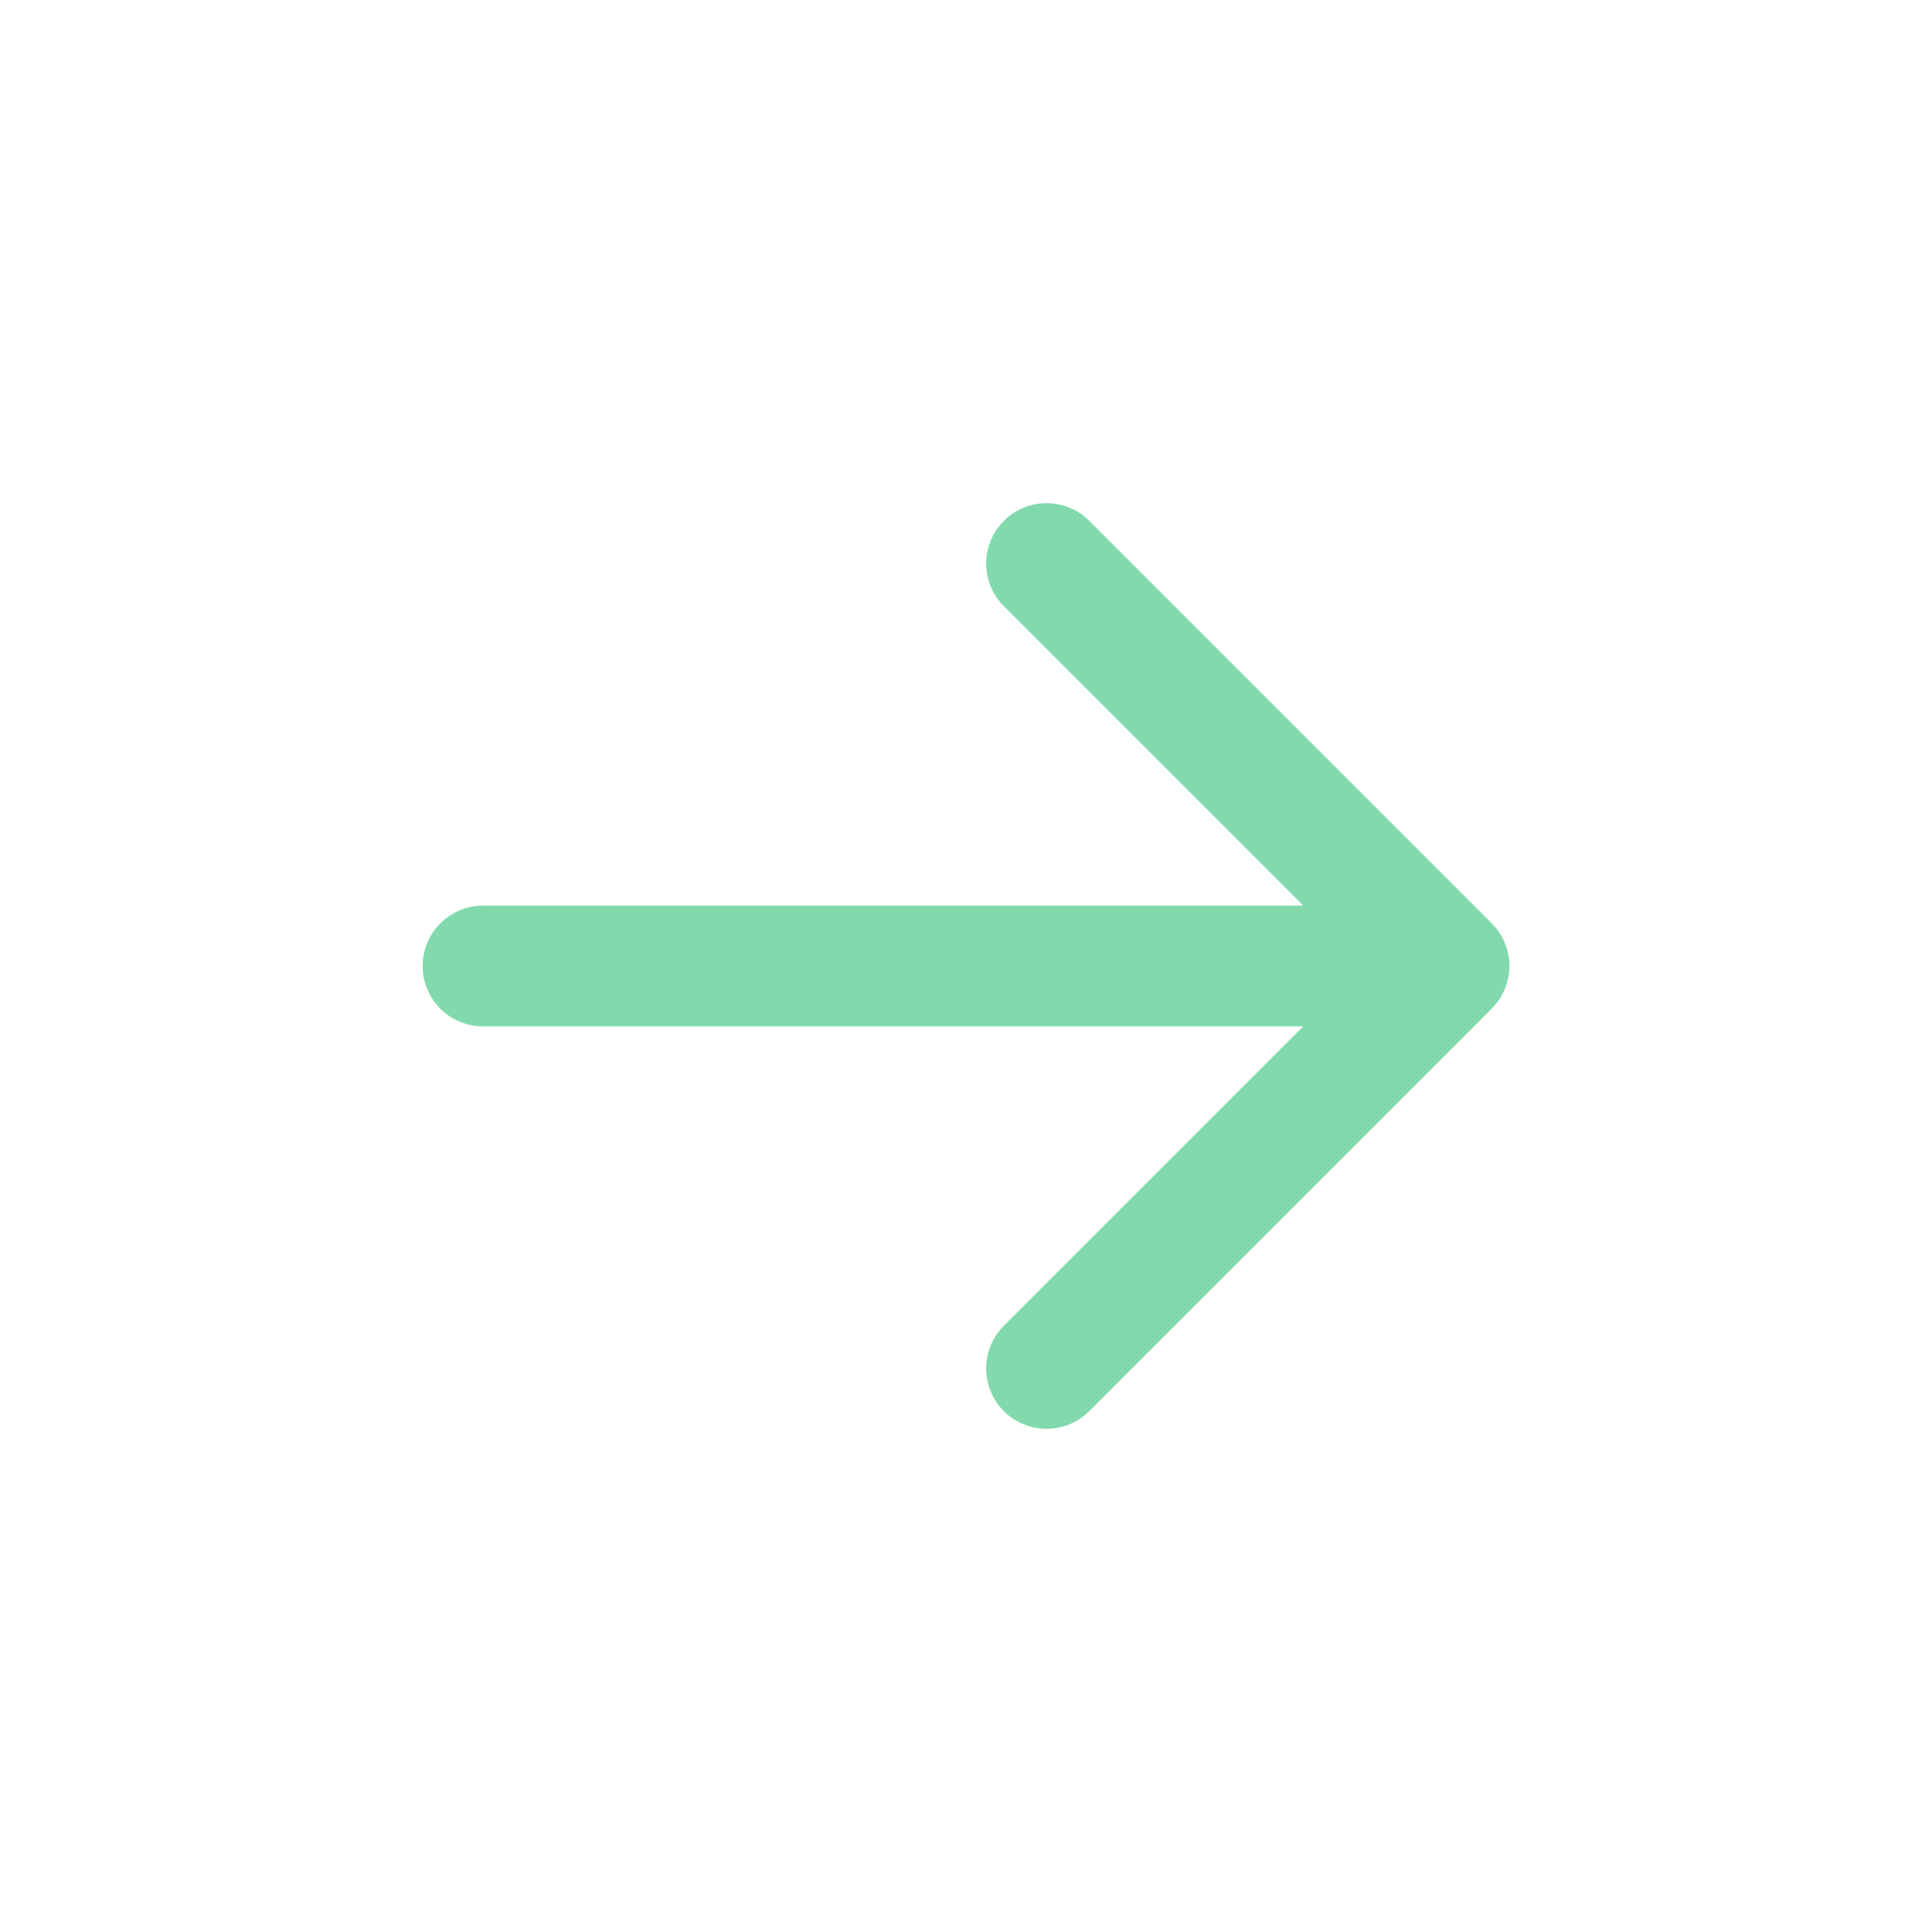
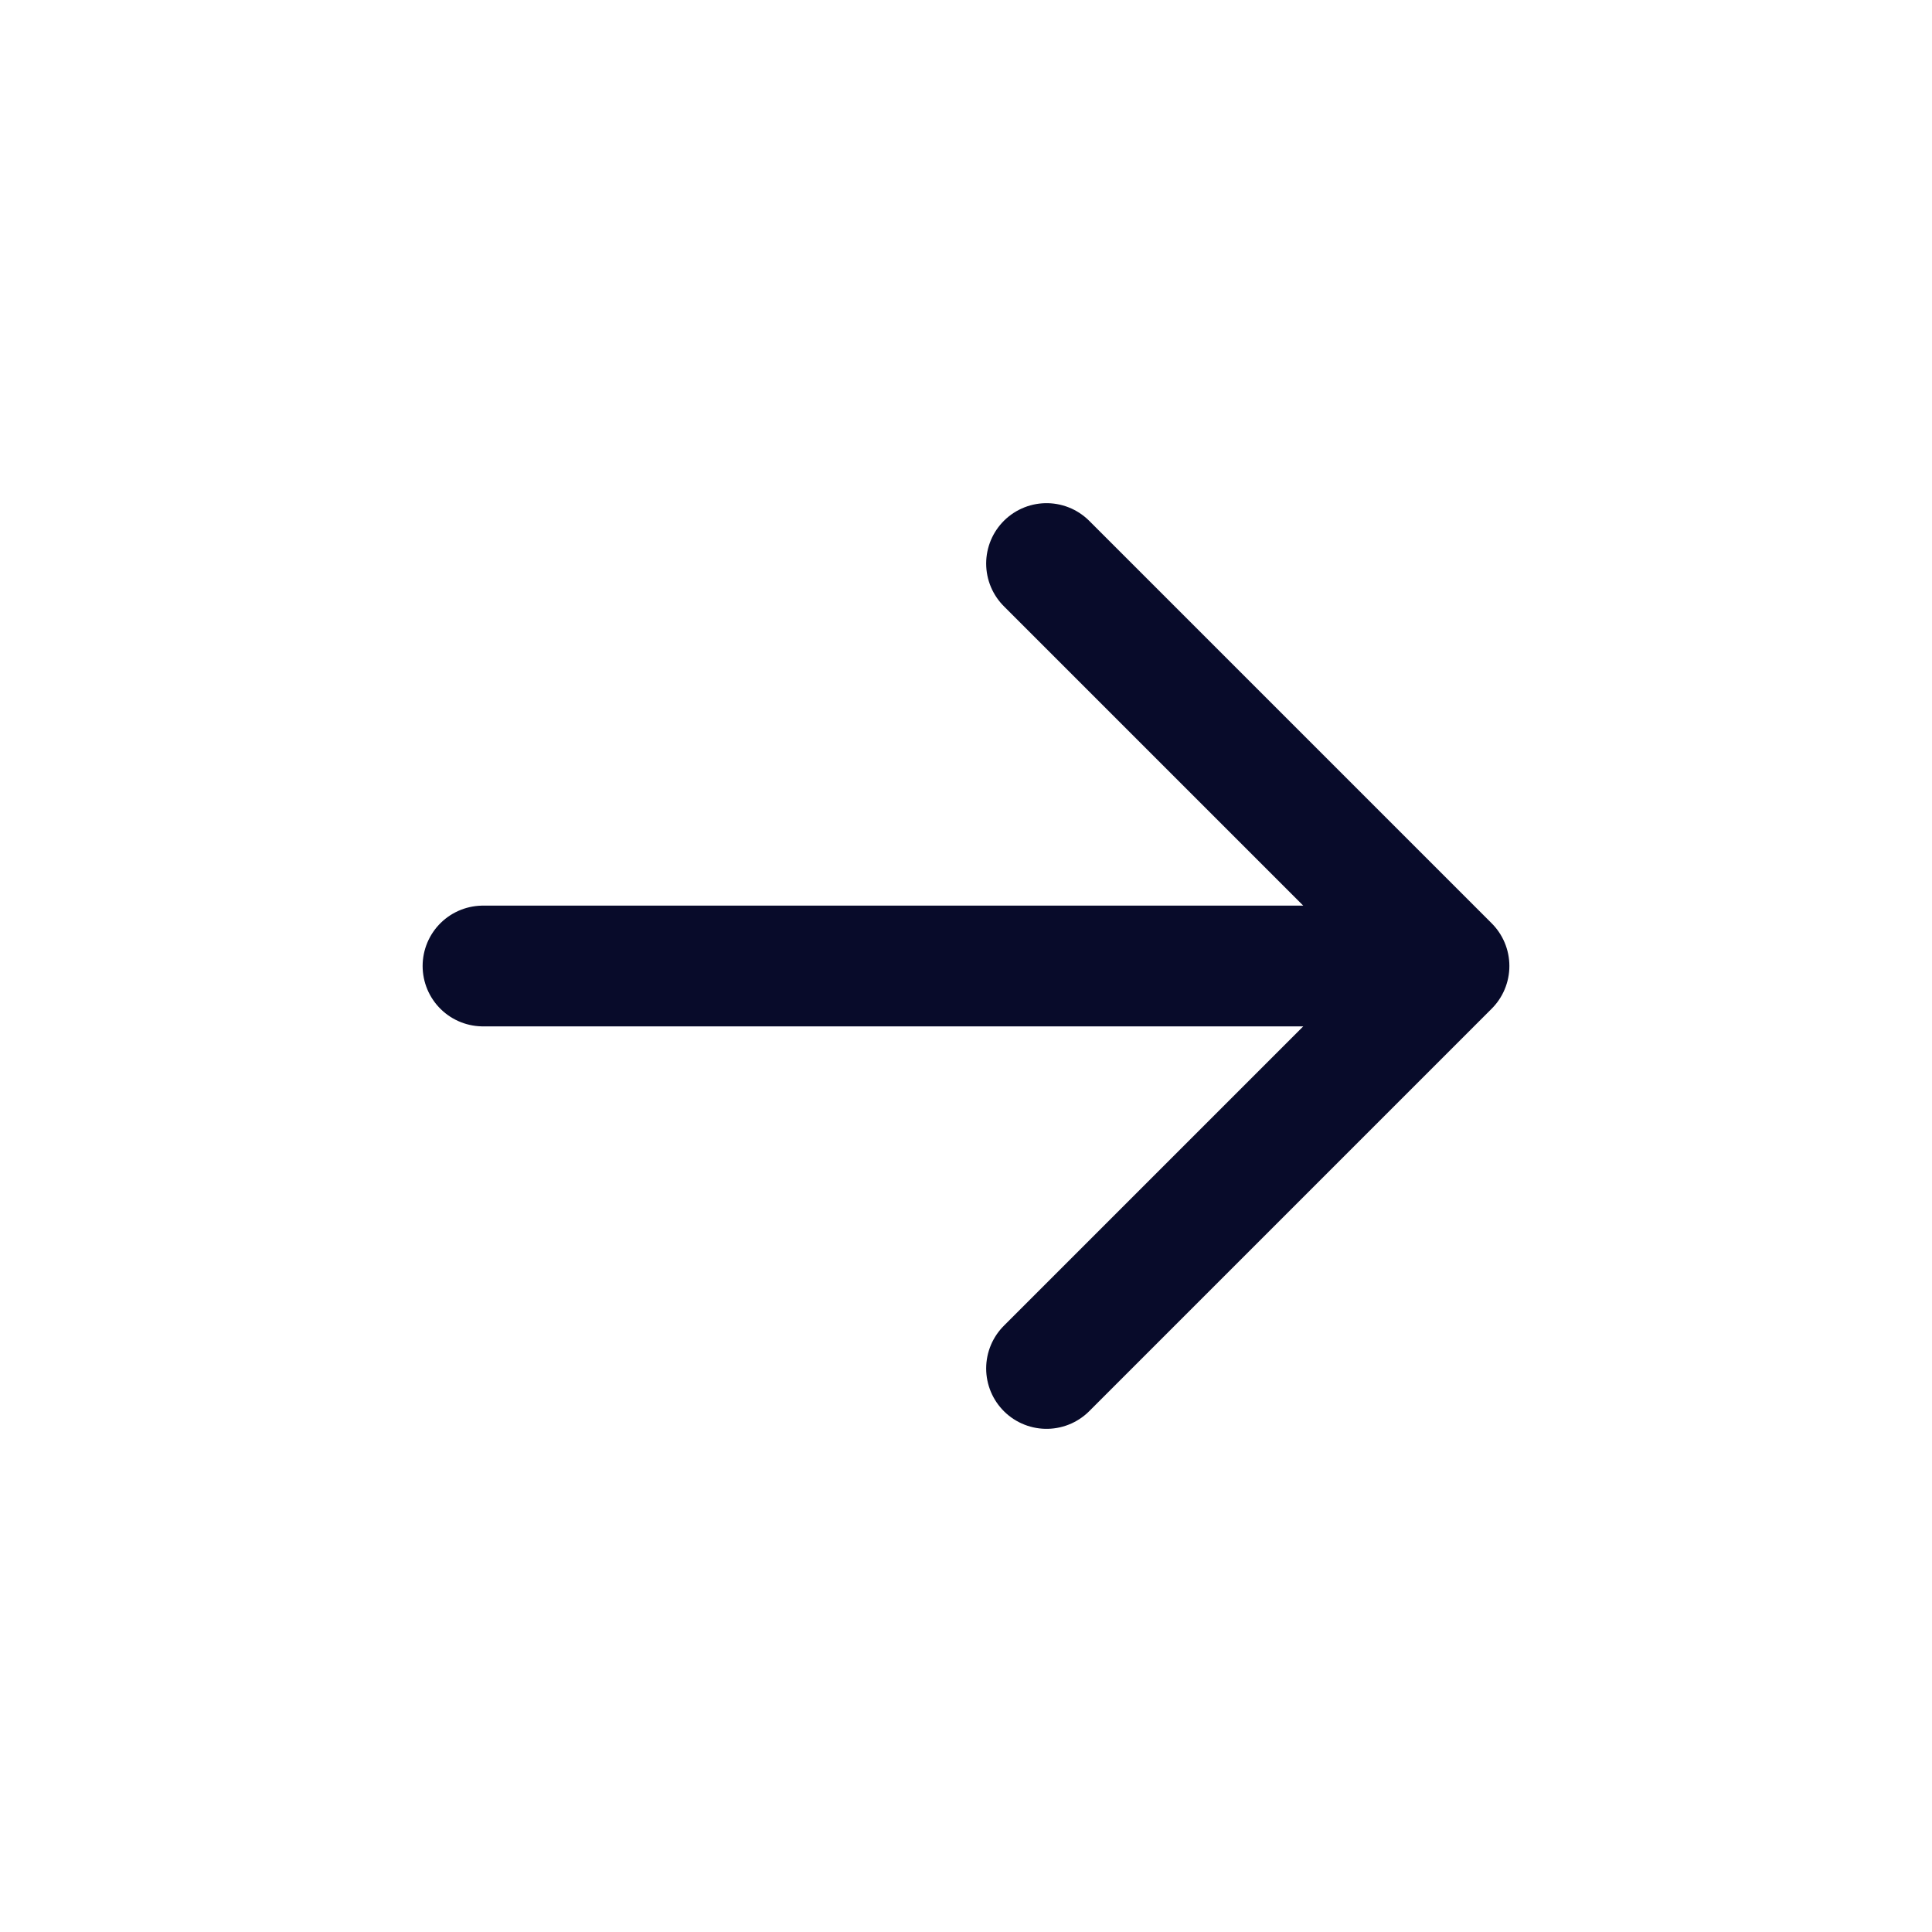
<svg xmlns="http://www.w3.org/2000/svg" width="16" height="16" viewBox="0 0 16 16" fill="none">
-   <path d="M4 8H12M12 8L8.667 4.667M12 8L8.667 11.333" stroke="#82DAAC" stroke-linecap="round" stroke-linejoin="round" />
+   <path d="M4 8H12M12 8L8.667 4.667M12 8L8.667 11.333" stroke="#080B2A" stroke-linecap="round" stroke-linejoin="round" />
</svg>
